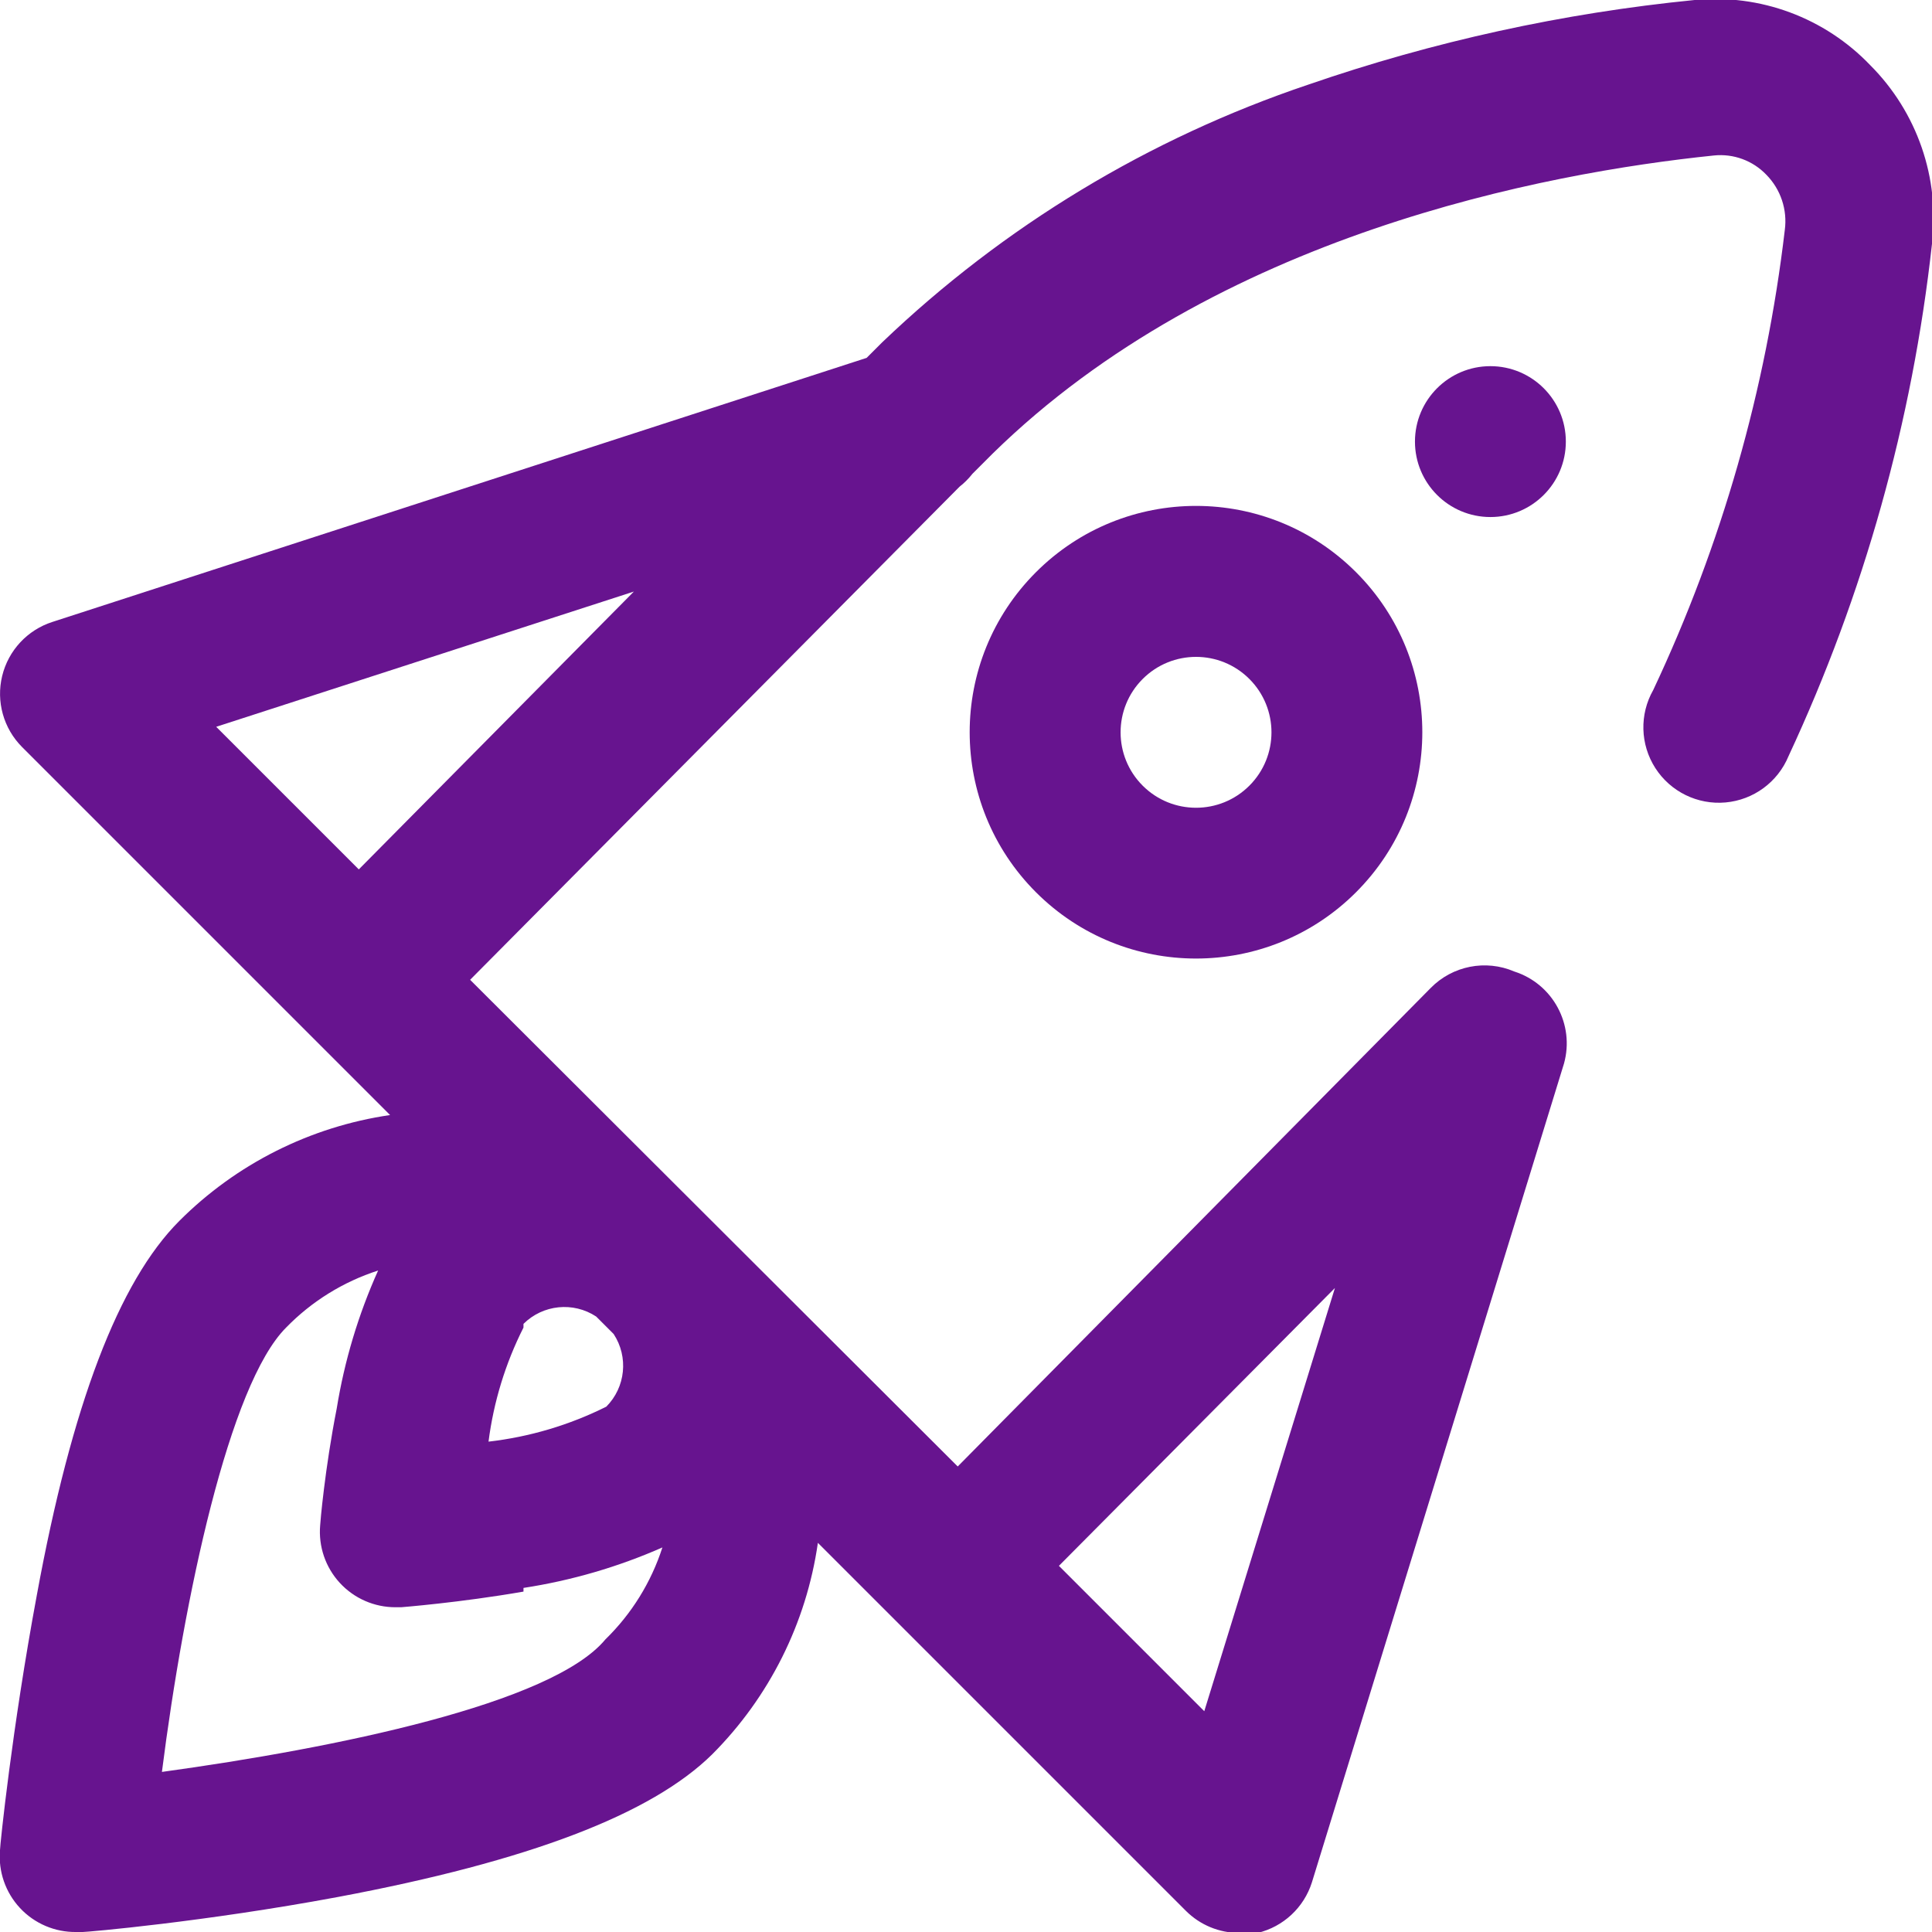
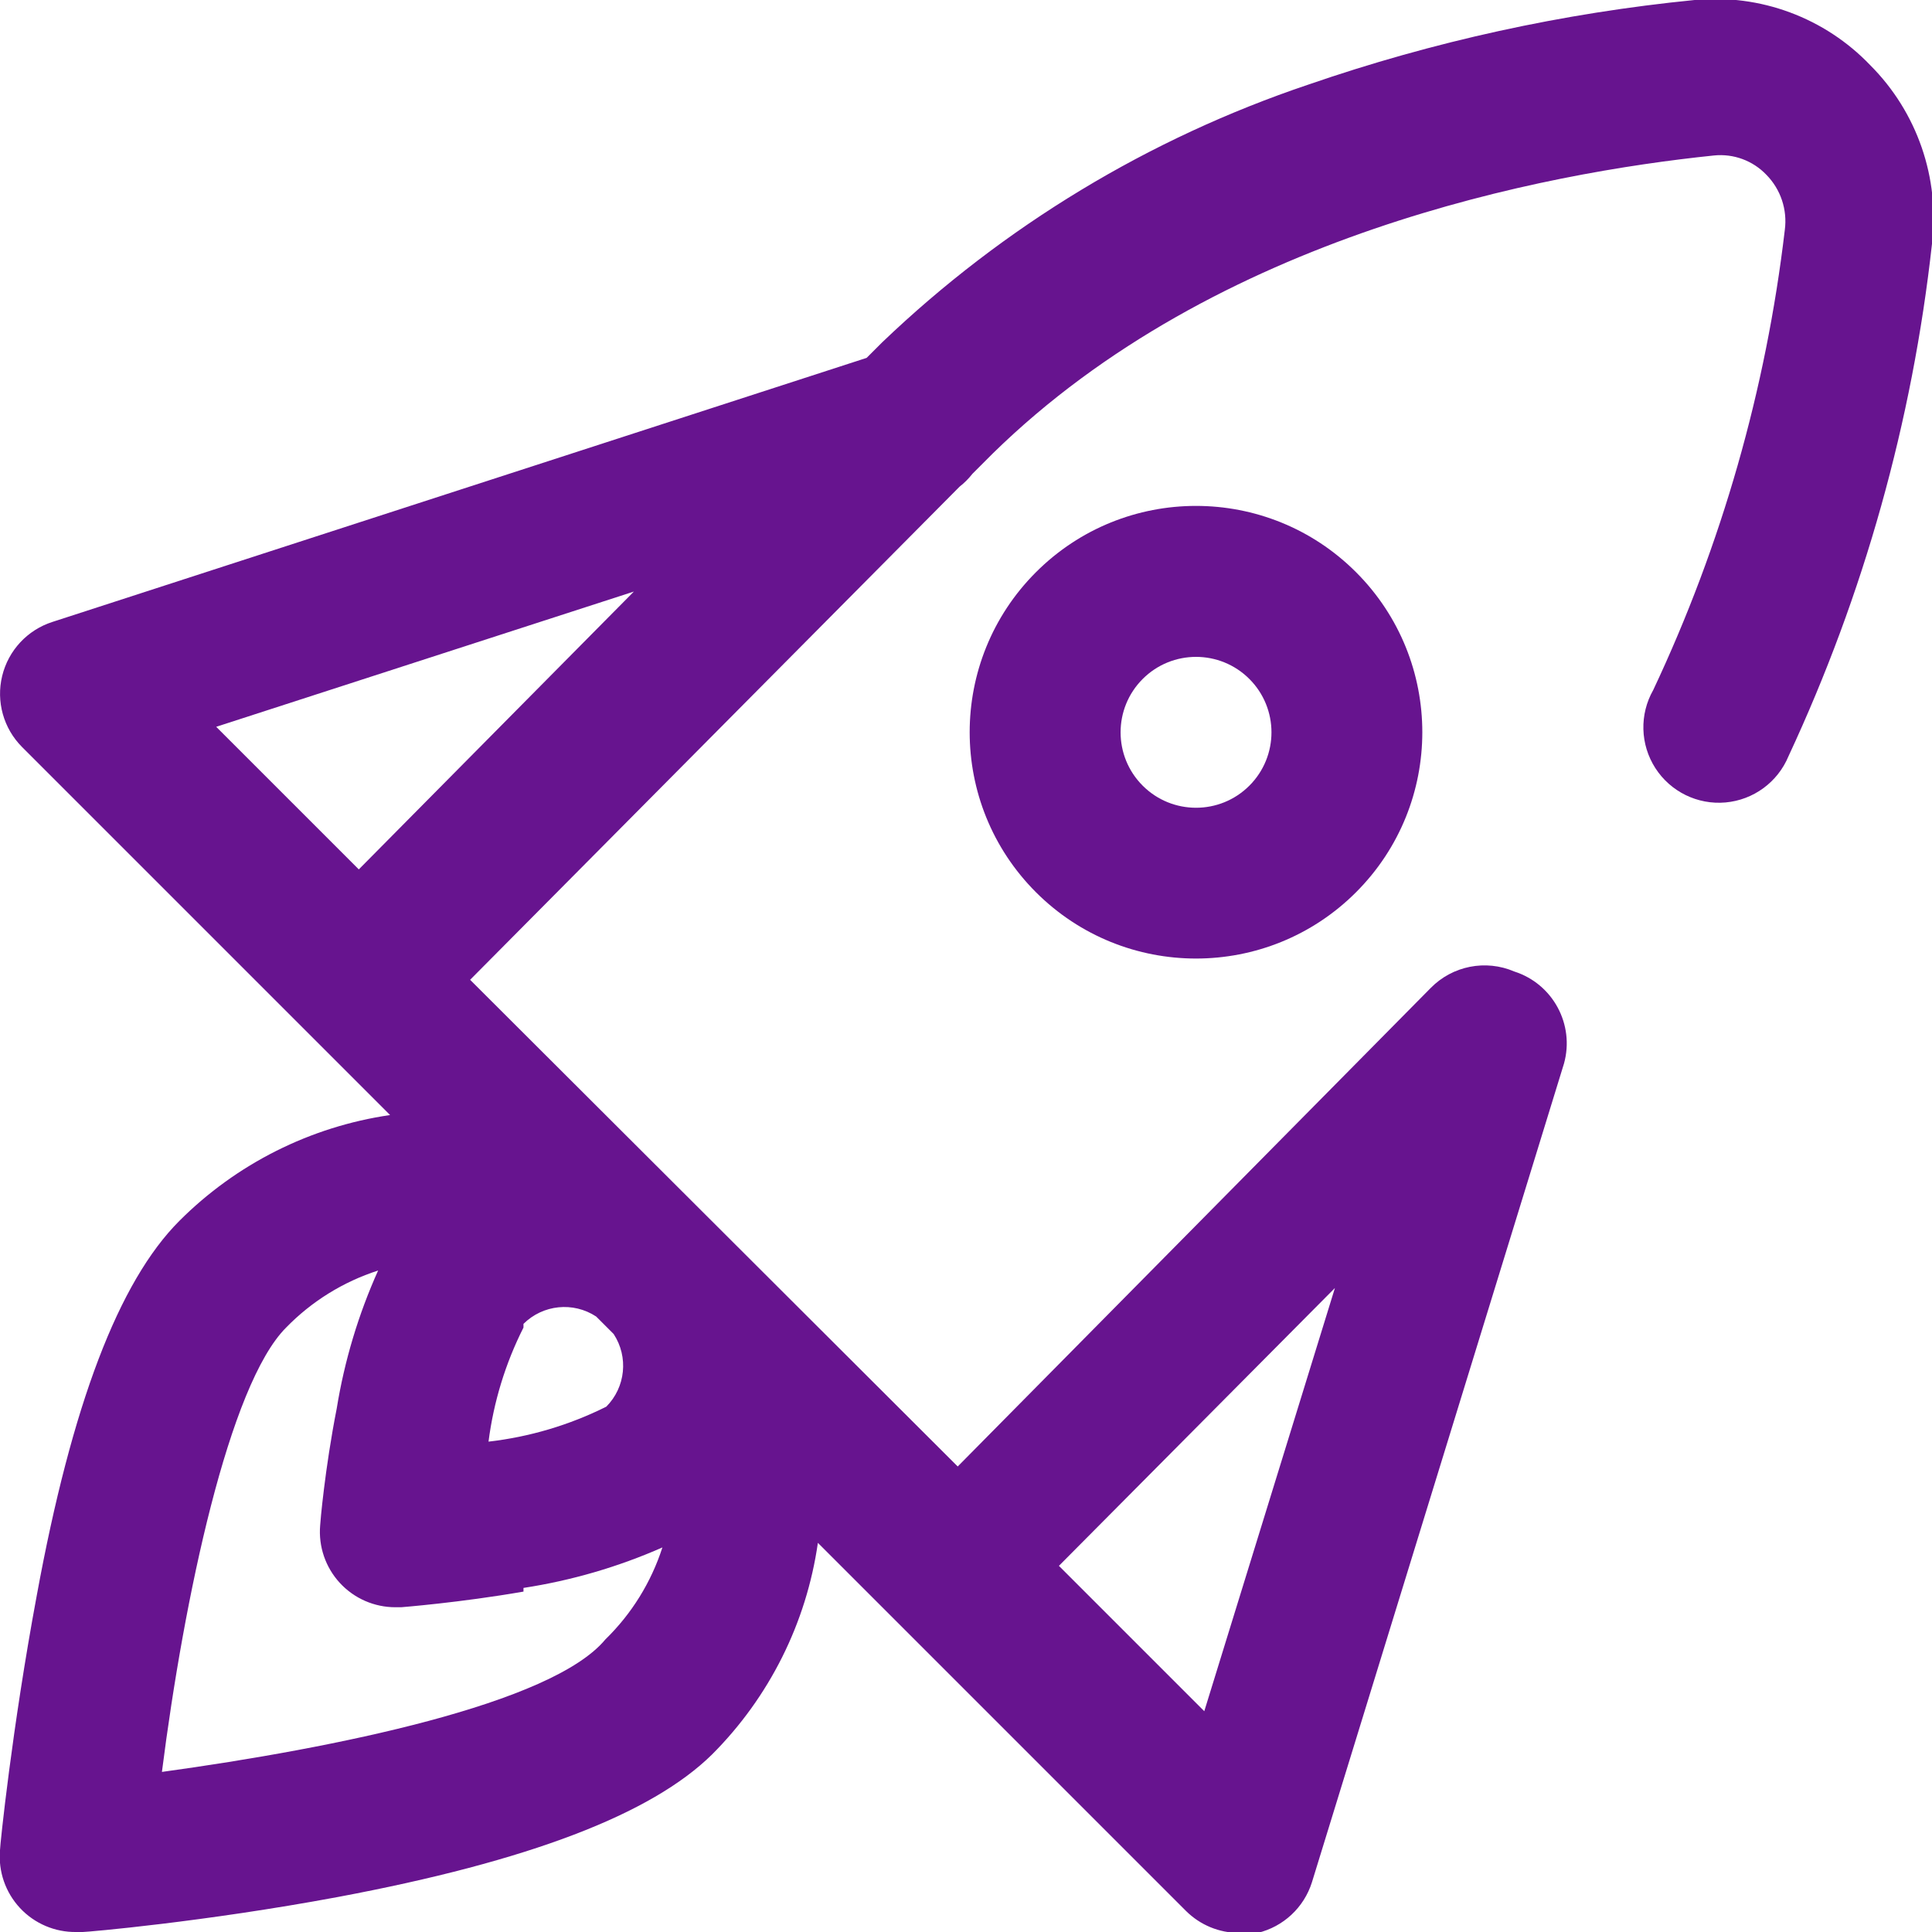
<svg xmlns="http://www.w3.org/2000/svg" viewBox="0 0 21 21" fill="#67148F">
  <g>
    <path d="M11.26,6.22a2.46,2.46,0,1,0,3.48,0A2.46,2.46,0,0,0,11.26,6.22Zm2.32,2.32a.82.82,0,1,1,0-1.16A.82.82,0,0,1,13.58,8.54Z" />
    <path d="M20.33.71A2.33,2.33,0,0,0,18.42,0a18.43,18.43,0,0,0-4.2.92A12.44,12.44,0,0,0,9.59,3.72h0l-.17.17L.57,6.76A.82.82,0,0,0,.24,8.12l4,4a4.07,4.07,0,0,0-2.29,1.15c-.66.66-1.17,2-1.55,4.07C.13,18.79,0,20.06,0,20.11A.82.82,0,0,0,.83,21H.9c.05,0,1.32-.11,2.77-.38,2.08-.39,3.41-.9,4.07-1.55a4.07,4.07,0,0,0,1.15-2.3l4,4a.82.82,0,0,0,.58.24l.2,0a.82.82,0,0,0,.59-.55L17,11.56a.82.82,0,0,0-.54-1h0a.82.82,0,0,0-.91.18l-5.14,5.2-5.3-5.29,5.32-5.36a.82.82,0,0,0,.14-.14l.22-.22c2.43-2.38,6-3.05,7.84-3.24a.69.69,0,0,1,.57.21.72.72,0,0,1,.2.6,16.16,16.16,0,0,1-1.43,5,.82.82,0,1,0,1.47.72A17.81,17.81,0,0,0,21,2.65,2.35,2.35,0,0,0,20.33.71ZM14.51,14l-1.42,4.6-1.58-1.58Zm-8.82.39a.63.63,0,0,1,.79-.08l.19.19a.63.63,0,0,1-.08.79,3.85,3.85,0,0,1-1.28.38A3.83,3.83,0,0,1,5.69,14.43Zm0,2.87a6,6,0,0,0,1.51-.44,2.44,2.44,0,0,1-.62,1C6,18.52,3.65,19,1.76,19.26c.24-1.89.73-4.21,1.35-4.83a2.44,2.44,0,0,1,1-.62,6,6,0,0,0-.45,1.5c-.13.66-.18,1.25-.18,1.27a.82.82,0,0,0,.82.89h.06S5,17.42,5.69,17.3ZM3.9,9.45,2.35,7.9,6.89,6.43Z" />
-     <circle cx="16.2" cy="4.8" r="0.82" />
  </g>
</svg>
